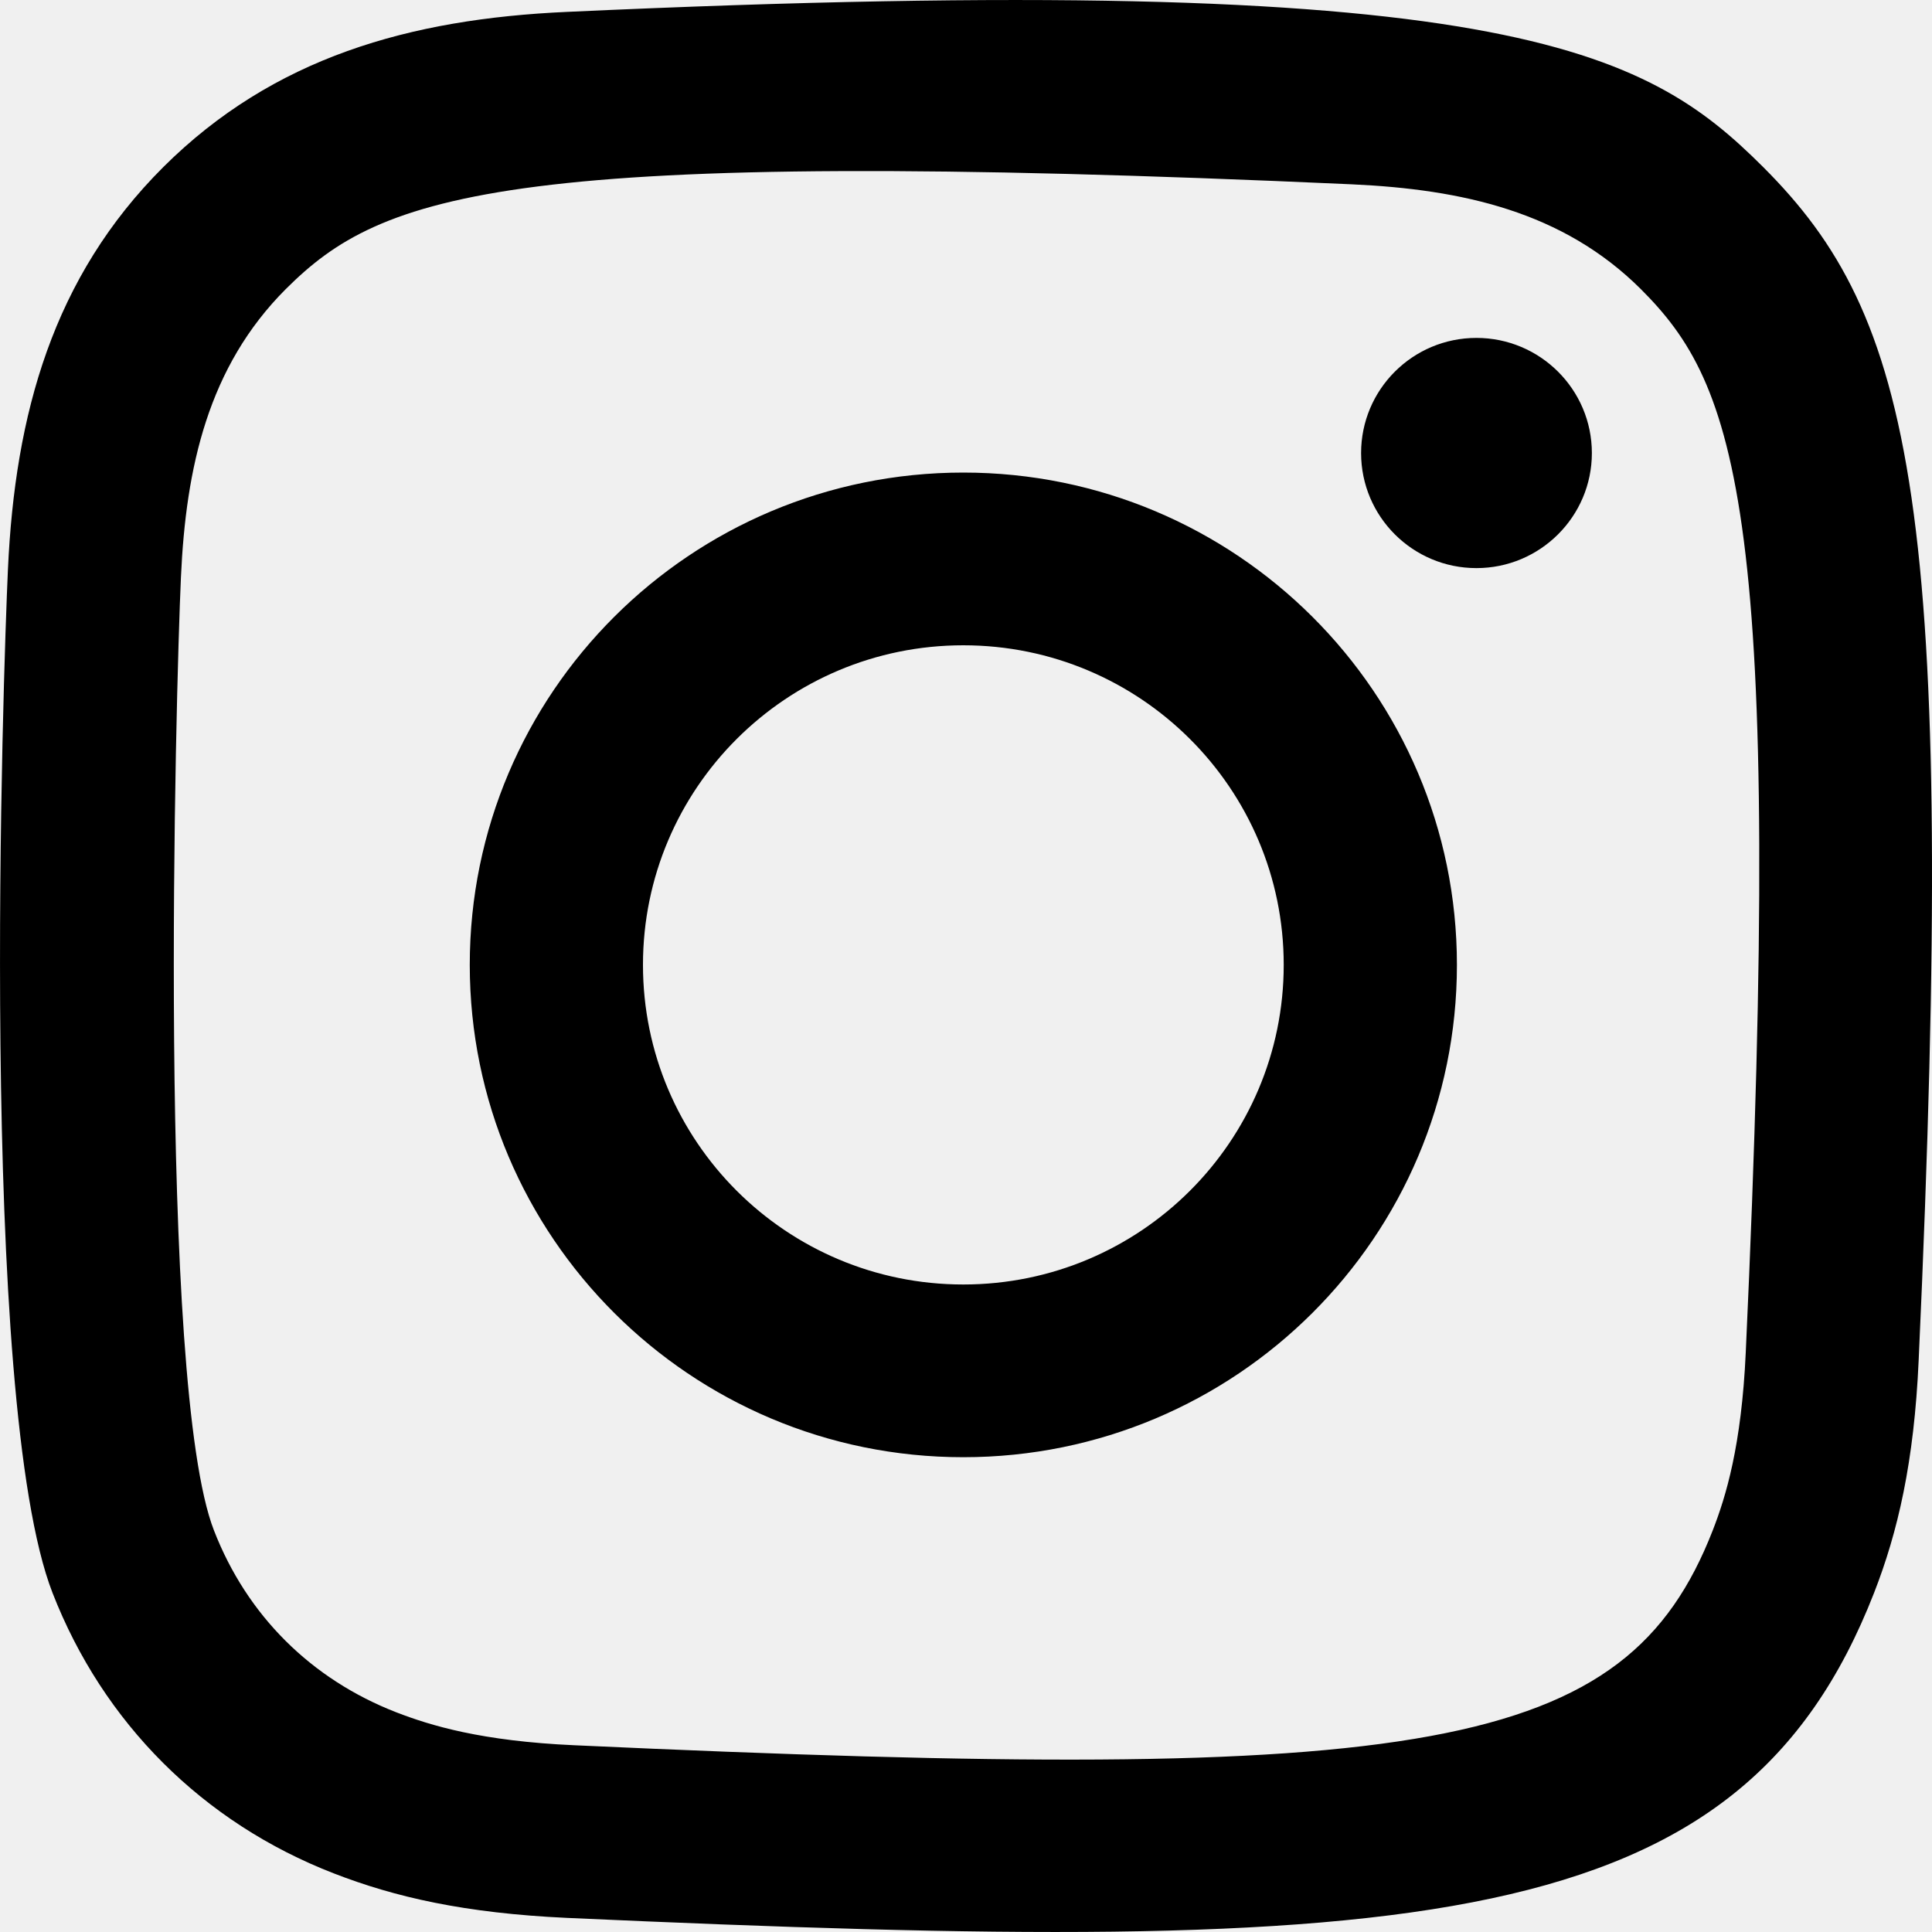
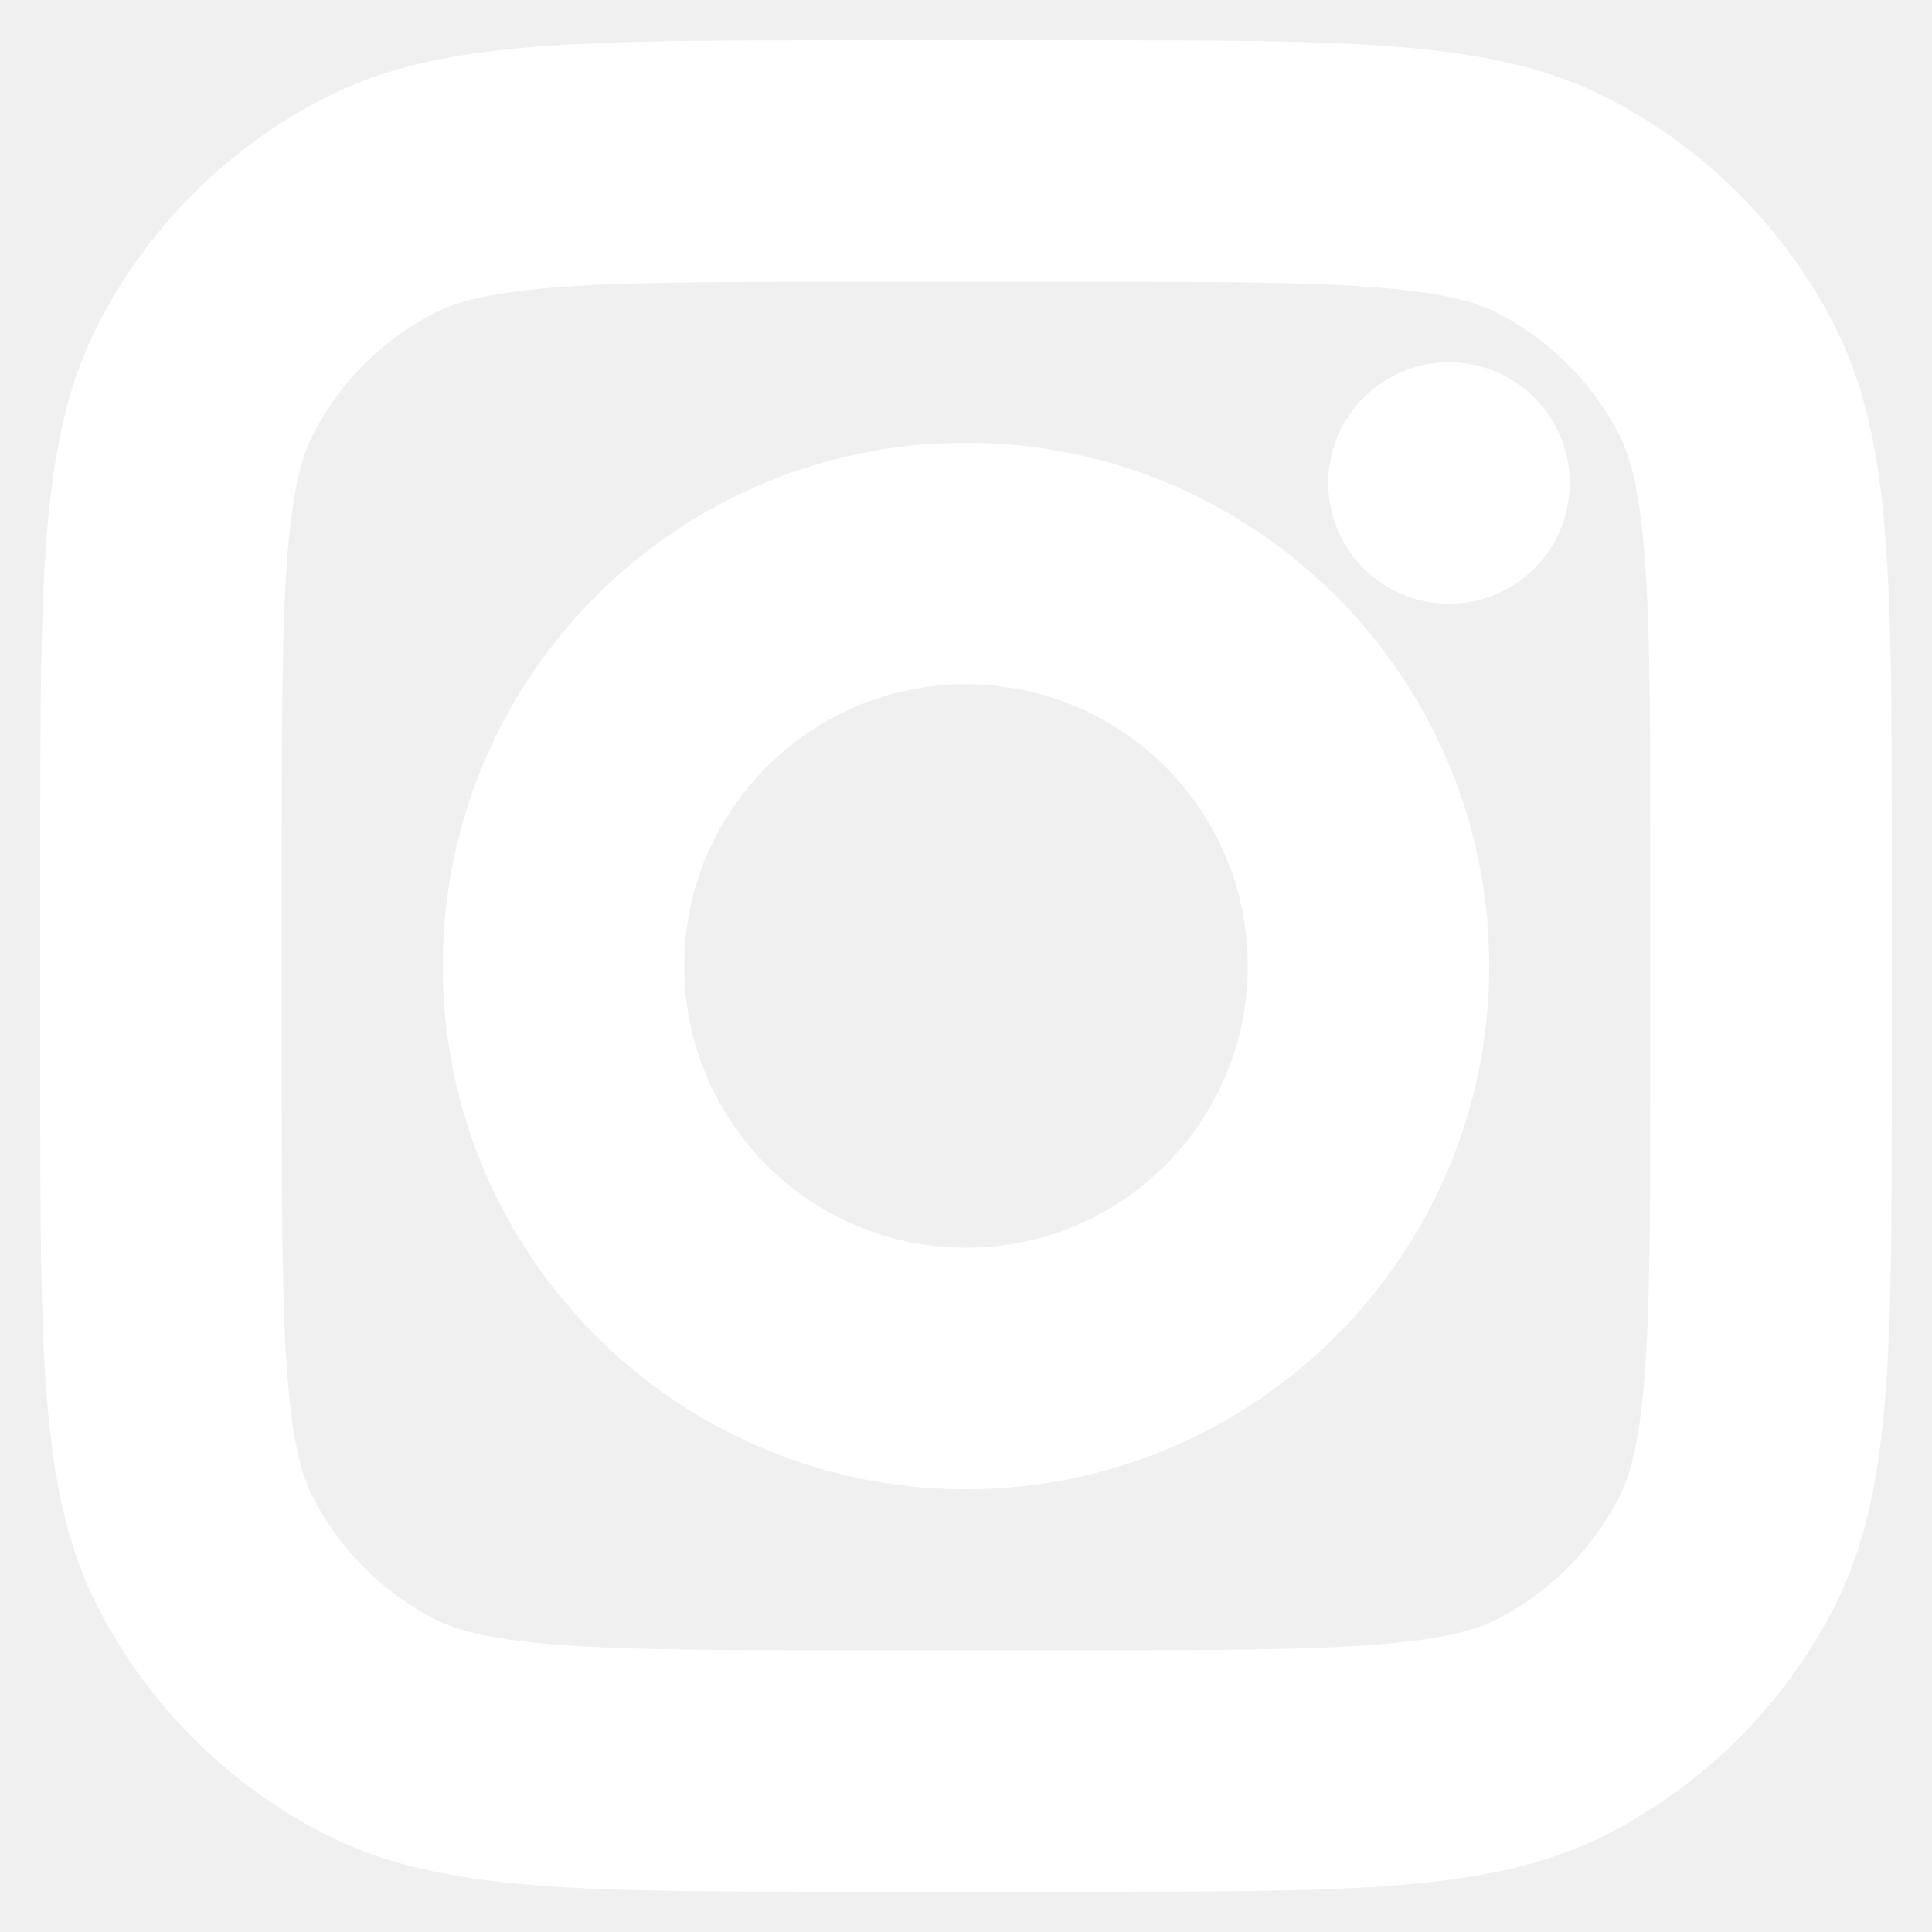
- <svg xmlns="http://www.w3.org/2000/svg" width="800px" height="800px" viewBox="0 0 20 20" version="1.1">
-   <defs>
- 
- </defs>
-   <g id="Page-1" stroke="none" stroke-width="1" fill="none" fill-rule="evenodd">
-     <g id="Dribbble-Light-Preview" transform="translate(-340, -7439)" fill="#000000">
-       <g id="icons" transform="translate(56, 160)">
-         <path d="M289.87,7279.123 C288.242,7279.196 286.831,7279.594 285.691,7280.729 C284.548,7281.869 284.155,7283.286 284.082,7284.897 C284.036,7285.902 283.768,7293.498 284.544,7295.49 C285.068,7296.834 286.098,7297.867 287.455,7298.393 C288.088,7298.639 288.81,7298.805 289.87,7298.854 C298.73,7299.255 302.015,7299.037 303.4,7295.49 C303.646,7294.859 303.815,7294.137 303.862,7293.08 C304.267,7284.197 303.796,7282.271 302.252,7280.729 C301.027,7279.507 299.586,7278.675 289.87,7279.123 M289.951,7297.067 C288.981,7297.024 288.455,7296.862 288.103,7296.726 C287.22,7296.383 286.556,7295.722 286.215,7294.843 C285.624,7293.329 285.82,7286.14 285.873,7284.977 C285.924,7283.837 286.155,7282.796 286.959,7281.992 C287.954,7281 289.24,7280.513 297.993,7280.908 C299.135,7280.96 300.179,7281.19 300.985,7281.992 C301.98,7282.985 302.474,7284.28 302.072,7293 C302.028,7293.968 301.866,7294.493 301.73,7294.843 C300.829,7297.151 298.757,7297.471 289.951,7297.067 M298.09,7283.69 C298.09,7284.347 298.624,7284.881 299.284,7284.881 C299.943,7284.881 300.479,7284.347 300.479,7283.69 C300.479,7283.032 299.943,7282.498 299.284,7282.498 C298.624,7282.498 298.09,7283.032 298.09,7283.69 M288.863,7288.988 C288.863,7291.803 291.15,7294.085 293.972,7294.085 C296.794,7294.085 299.082,7291.803 299.082,7288.988 C299.082,7286.173 296.794,7283.892 293.972,7283.892 C291.15,7283.892 288.863,7286.173 288.863,7288.988 M290.656,7288.988 C290.656,7287.162 292.14,7285.68 293.972,7285.68 C295.804,7285.68 297.289,7287.162 297.289,7288.988 C297.289,7290.815 295.804,7292.297 293.972,7292.297 C292.14,7292.297 290.656,7290.815 290.656,7288.988" id="instagram-[#167]">
- 
- </path>
-       </g>
-     </g>
+ <svg xmlns="http://www.w3.org/2000/svg" width="800px" height="800px" viewBox="0 0 24 24" fill="none" stroke="#ffffff">
+   <g id="SVGRepo_bgCarrier" stroke-width="0" />
+   <g id="SVGRepo_tracerCarrier" stroke-linecap="round" stroke-linejoin="round" />
+   <g id="SVGRepo_iconCarrier">
+     <path fill-rule="evenodd" clip-rule="evenodd" d="M12 18C15.314 18 18 15.314 18 12C18 8.686 15.314 6 12 6C8.686 6 6 8.686 6 12C6 15.314 8.686 18 12 18ZM12 16C14.209 16 16 14.209 16 12C16 9.791 14.209 8 12 8C9.791 8 8 9.791 8 12C8 14.209 9.791 16 12 16Z" fill="#ffffff" />
+     <path d="M18 5C17.448 5 17 5.448 17 6C17 6.552 17.448 7 18 7C18.552 7 19 6.552 19 6C19 5.448 18.552 5 18 5Z" fill="#ffffff" />
+     <path fill-rule="evenodd" clip-rule="evenodd" d="M1.654 4.276C1 5.56 1 7.24 1 10.6V13.4C1 16.76 1 18.441 1.654 19.724C2.229 20.853 3.147 21.771 4.276 22.346C5.56 23 7.24 23 10.6 23H13.4C16.76 23 18.441 23 19.724 22.346C20.853 21.771 21.771 20.853 22.346 19.724C23 18.441 23 16.76 23 13.4V10.6C23 7.24 23 5.56 22.346 4.276C21.771 3.147 20.853 2.229 19.724 1.654C18.441 1 16.76 1 13.4 1H10.6C7.24 1 5.56 1 4.276 1.654C3.147 2.229 2.229 3.147 1.654 4.276ZM13.4 3H10.6C8.887 3 7.722 3.002 6.822 3.075C5.945 3.147 5.497 3.277 5.184 3.436C4.431 3.819 3.819 4.431 3.436 5.184C3.277 5.497 3.147 5.945 3.075 6.822C3.002 7.722 3 8.887 3 10.6V13.4C3 15.113 3.002 16.278 3.075 17.178C3.147 18.055 3.277 18.503 3.436 18.816C3.819 19.569 4.431 20.18 5.184 20.564C5.497 20.723 5.945 20.853 6.822 20.925C7.722 20.998 8.887 21 10.6 21H13.4C15.113 21 16.278 20.998 17.178 20.925C18.055 20.853 18.503 20.723 18.816 20.564C19.569 20.18 20.18 19.569 20.564 18.816C20.723 18.503 20.853 18.055 20.925 17.178C20.998 16.278 21 15.113 21 13.4V10.6C21 8.887 20.998 7.722 20.925 6.822C20.853 5.945 20.723 5.497 20.564 5.184C20.18 4.431 19.569 3.819 18.816 3.436C18.503 3.277 18.055 3.147 17.178 3.075C16.278 3.002 15.113 3 13.4 3Z" fill="#ffffff" />
  </g>
</svg>
